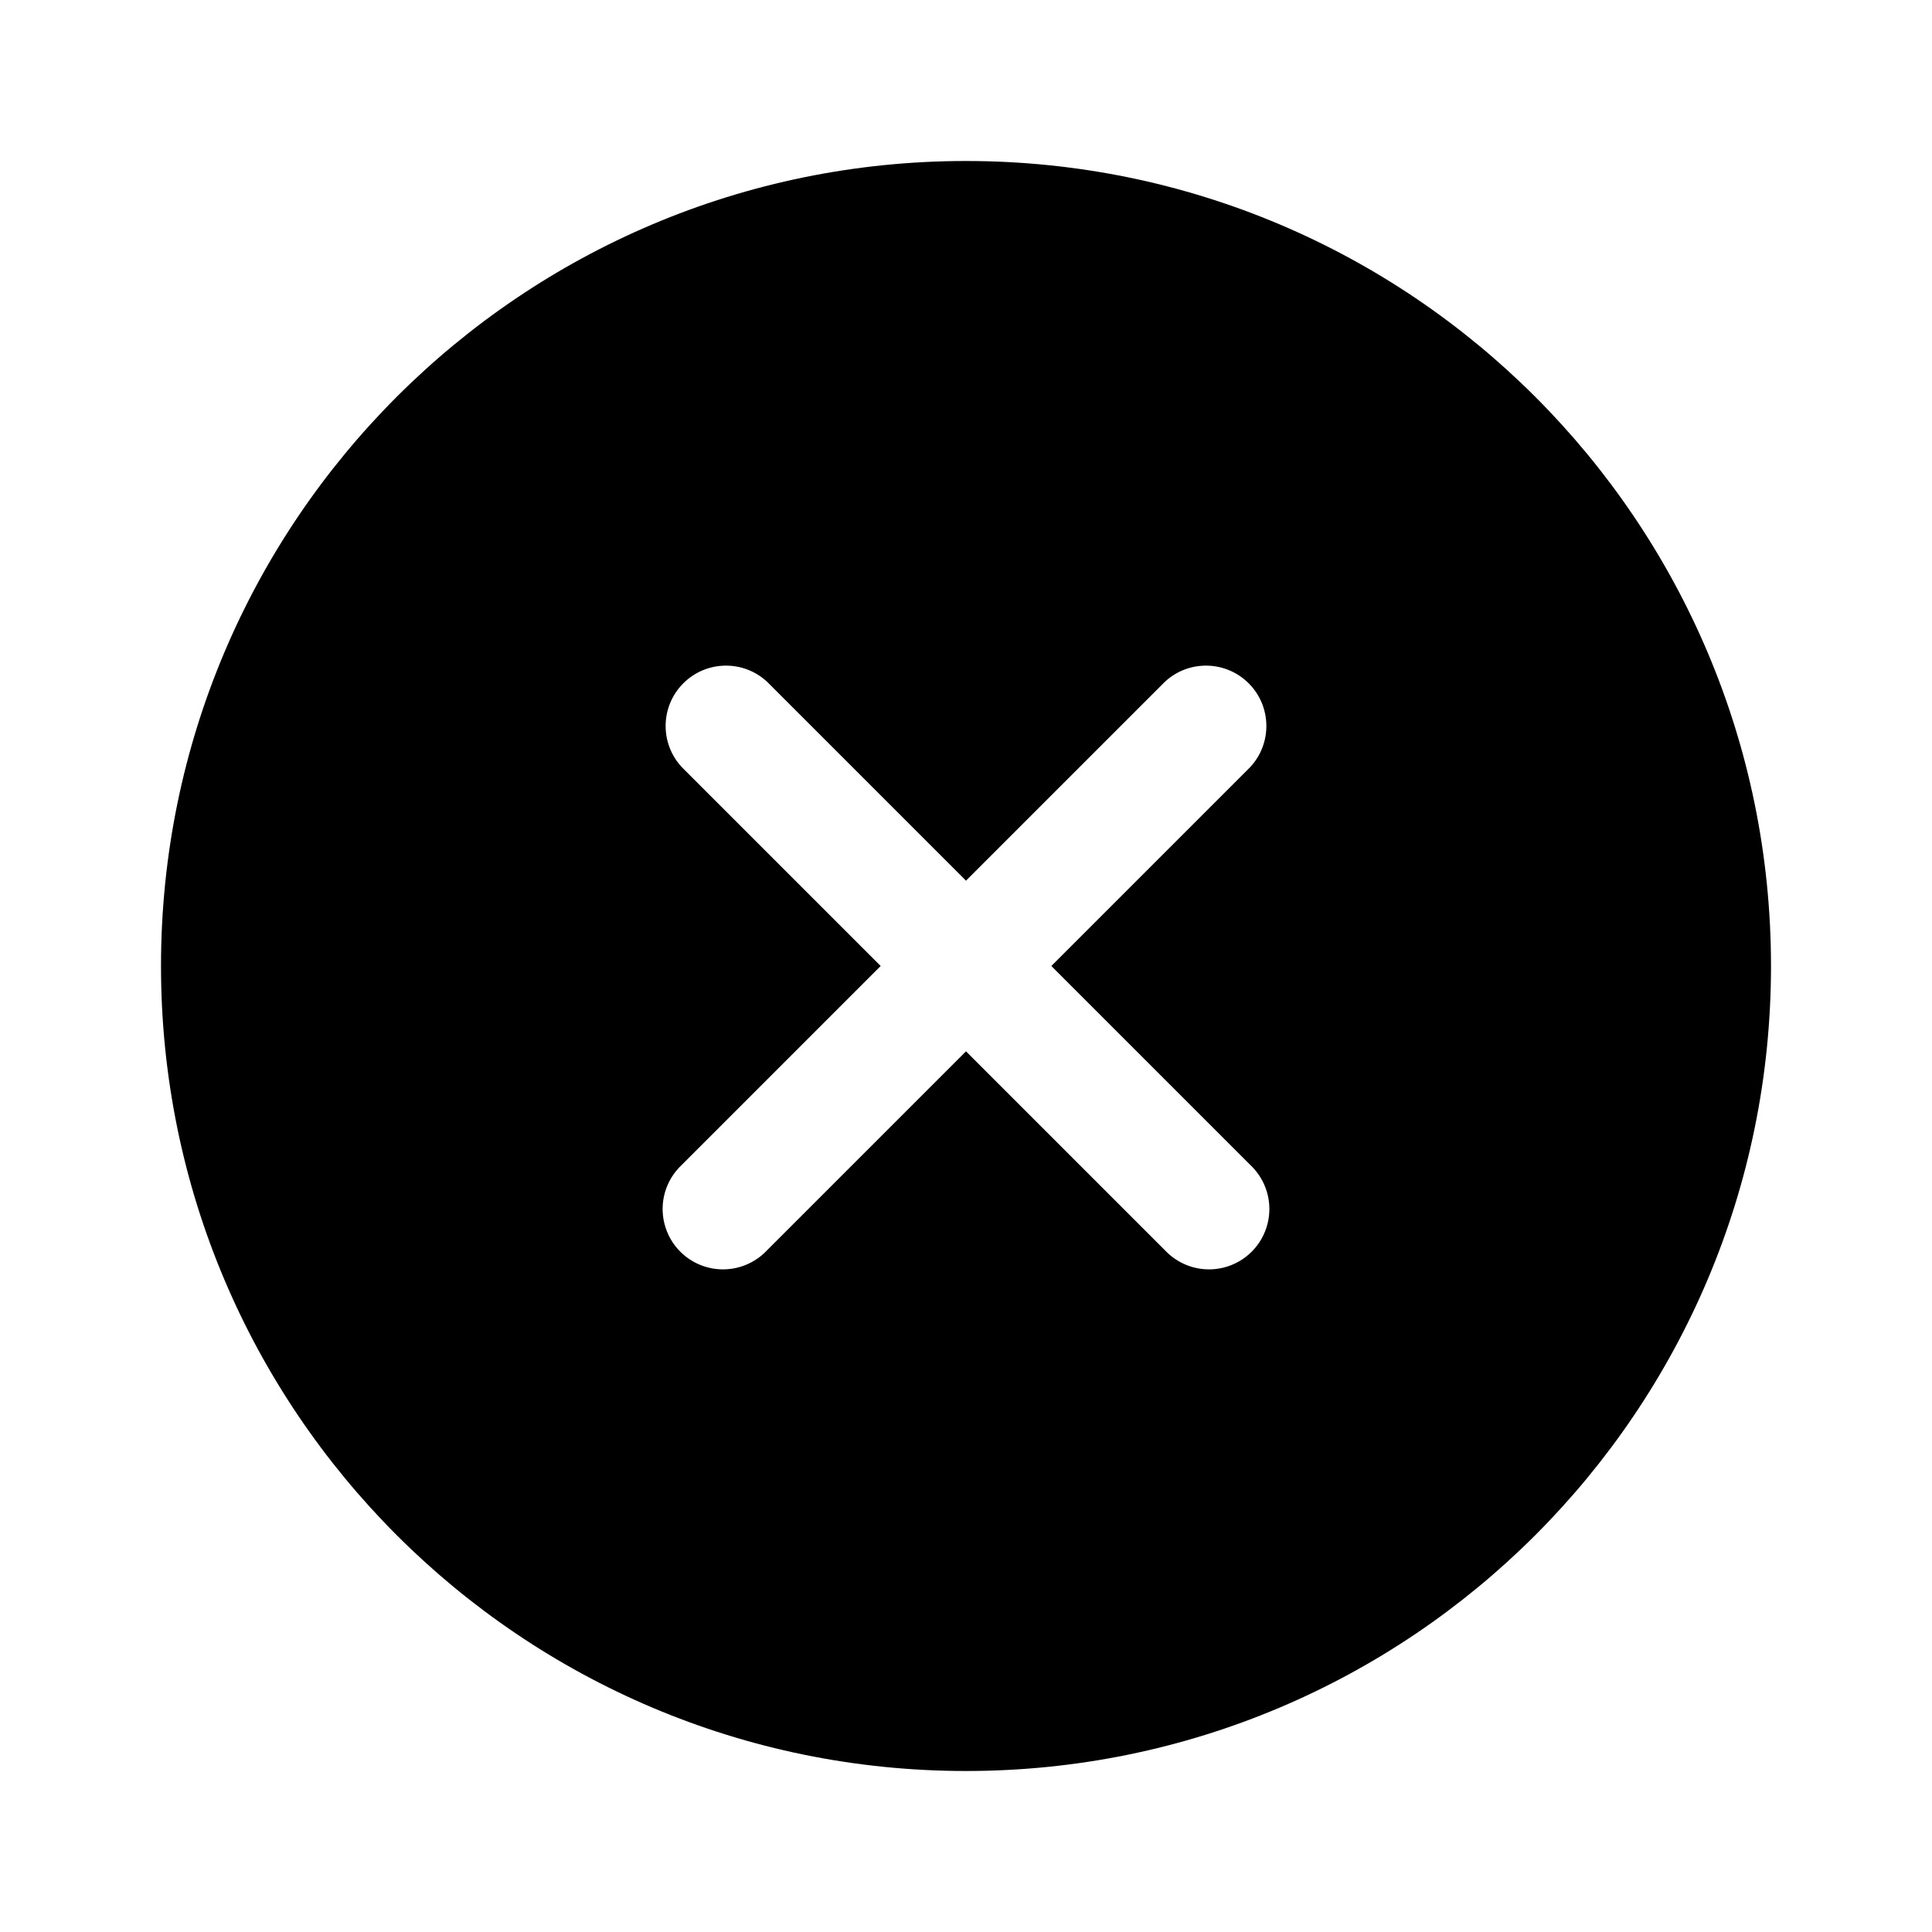
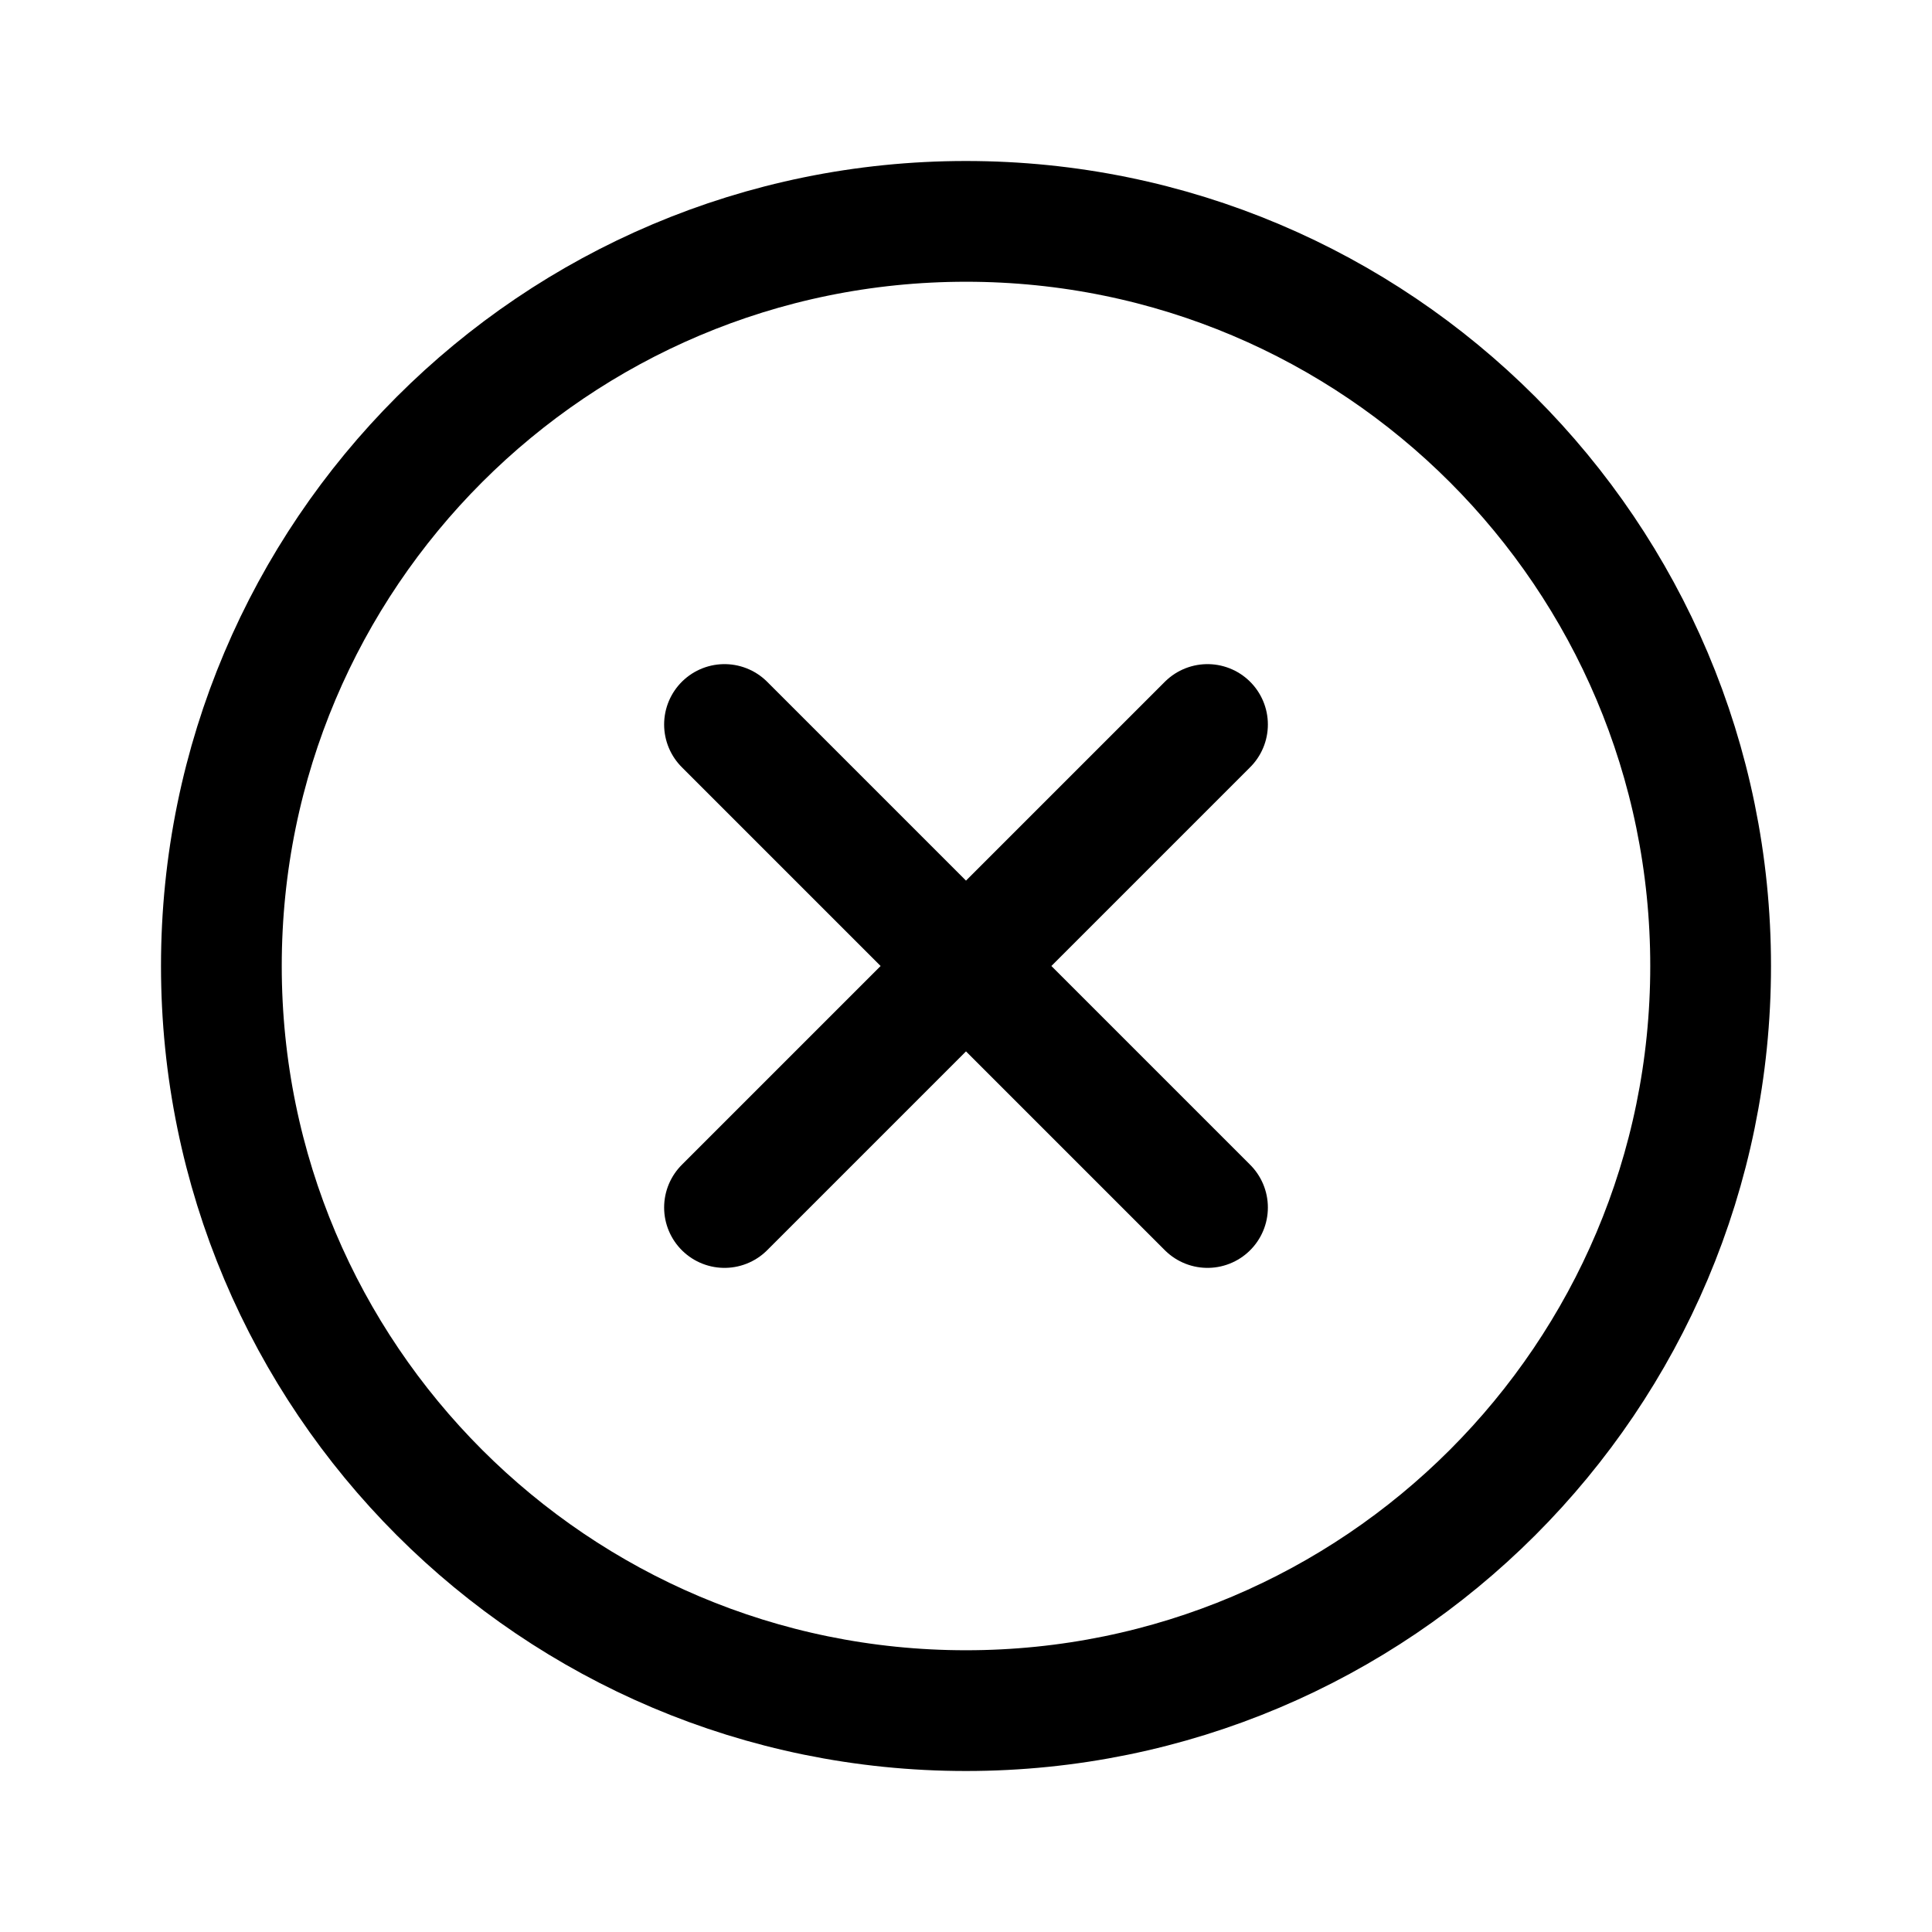
- <svg xmlns="http://www.w3.org/2000/svg" width="24" height="24" fill="none" viewBox="0 0 24 24">
-   <path fill="currentColor" fill-rule="evenodd" d="M2 12C2 6.477 6.477 2 12 2s10 4.477 10 10-4.477 10-10 10S2 17.523 2 12Zm7.53-3.53a.75.75 0 0 0-1.06 1.06L10.94 12l-2.47 2.47a.75.75 0 1 0 1.06 1.06L12 13.06l2.47 2.47a.75.75 0 1 0 1.06-1.06L13.06 12l2.47-2.47a.75.75 0 0 0-1.06-1.06L12 10.94 9.53 8.47Z" clip-rule="evenodd" />
+ <svg xmlns="http://www.w3.org/2000/svg" viewBox="0 0 24 24" fill="none">
+   <path d="M15 9L9 15M15 15L9 9M21.25 12C21.25 17.109 17.109 21.25 12 21.25C6.891 21.25 2.75 17.109 2.75 12C2.75 6.891 6.891 2.75 12 2.75C17.109 2.75 21.25 6.891 21.25 12Z" stroke="currentColor" stroke-width="1.5" stroke-linecap="round" />
</svg>
